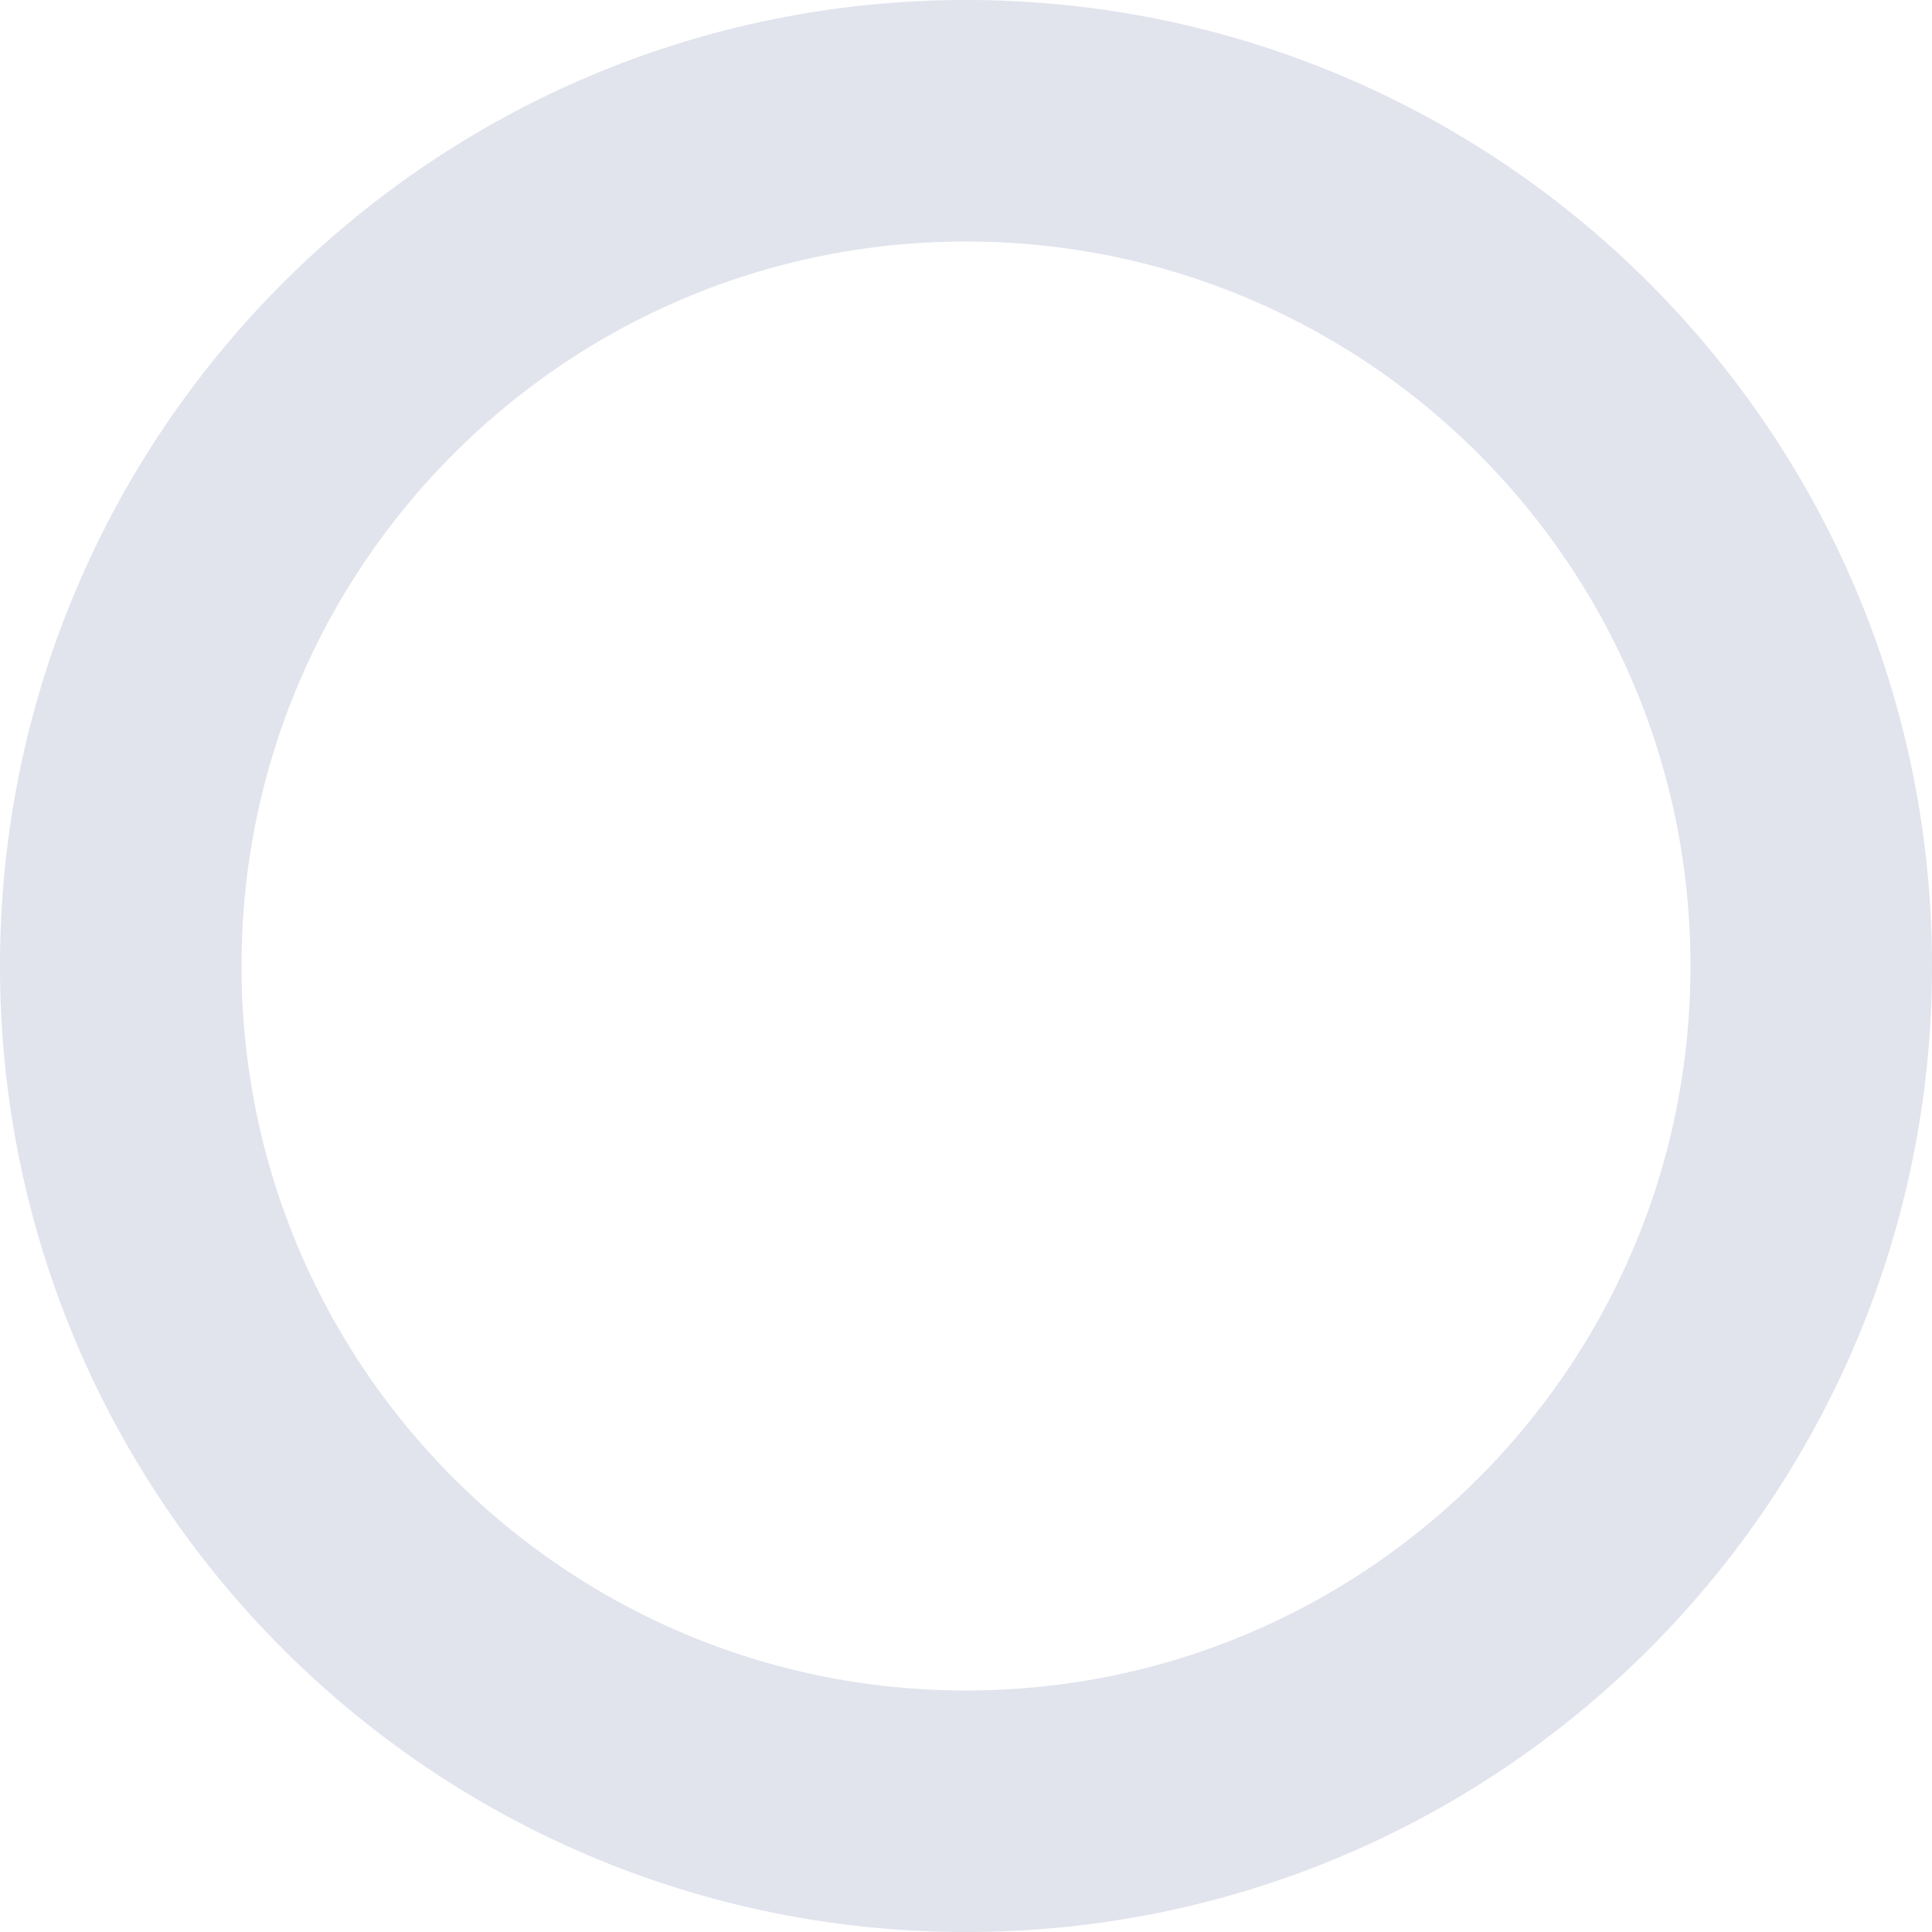
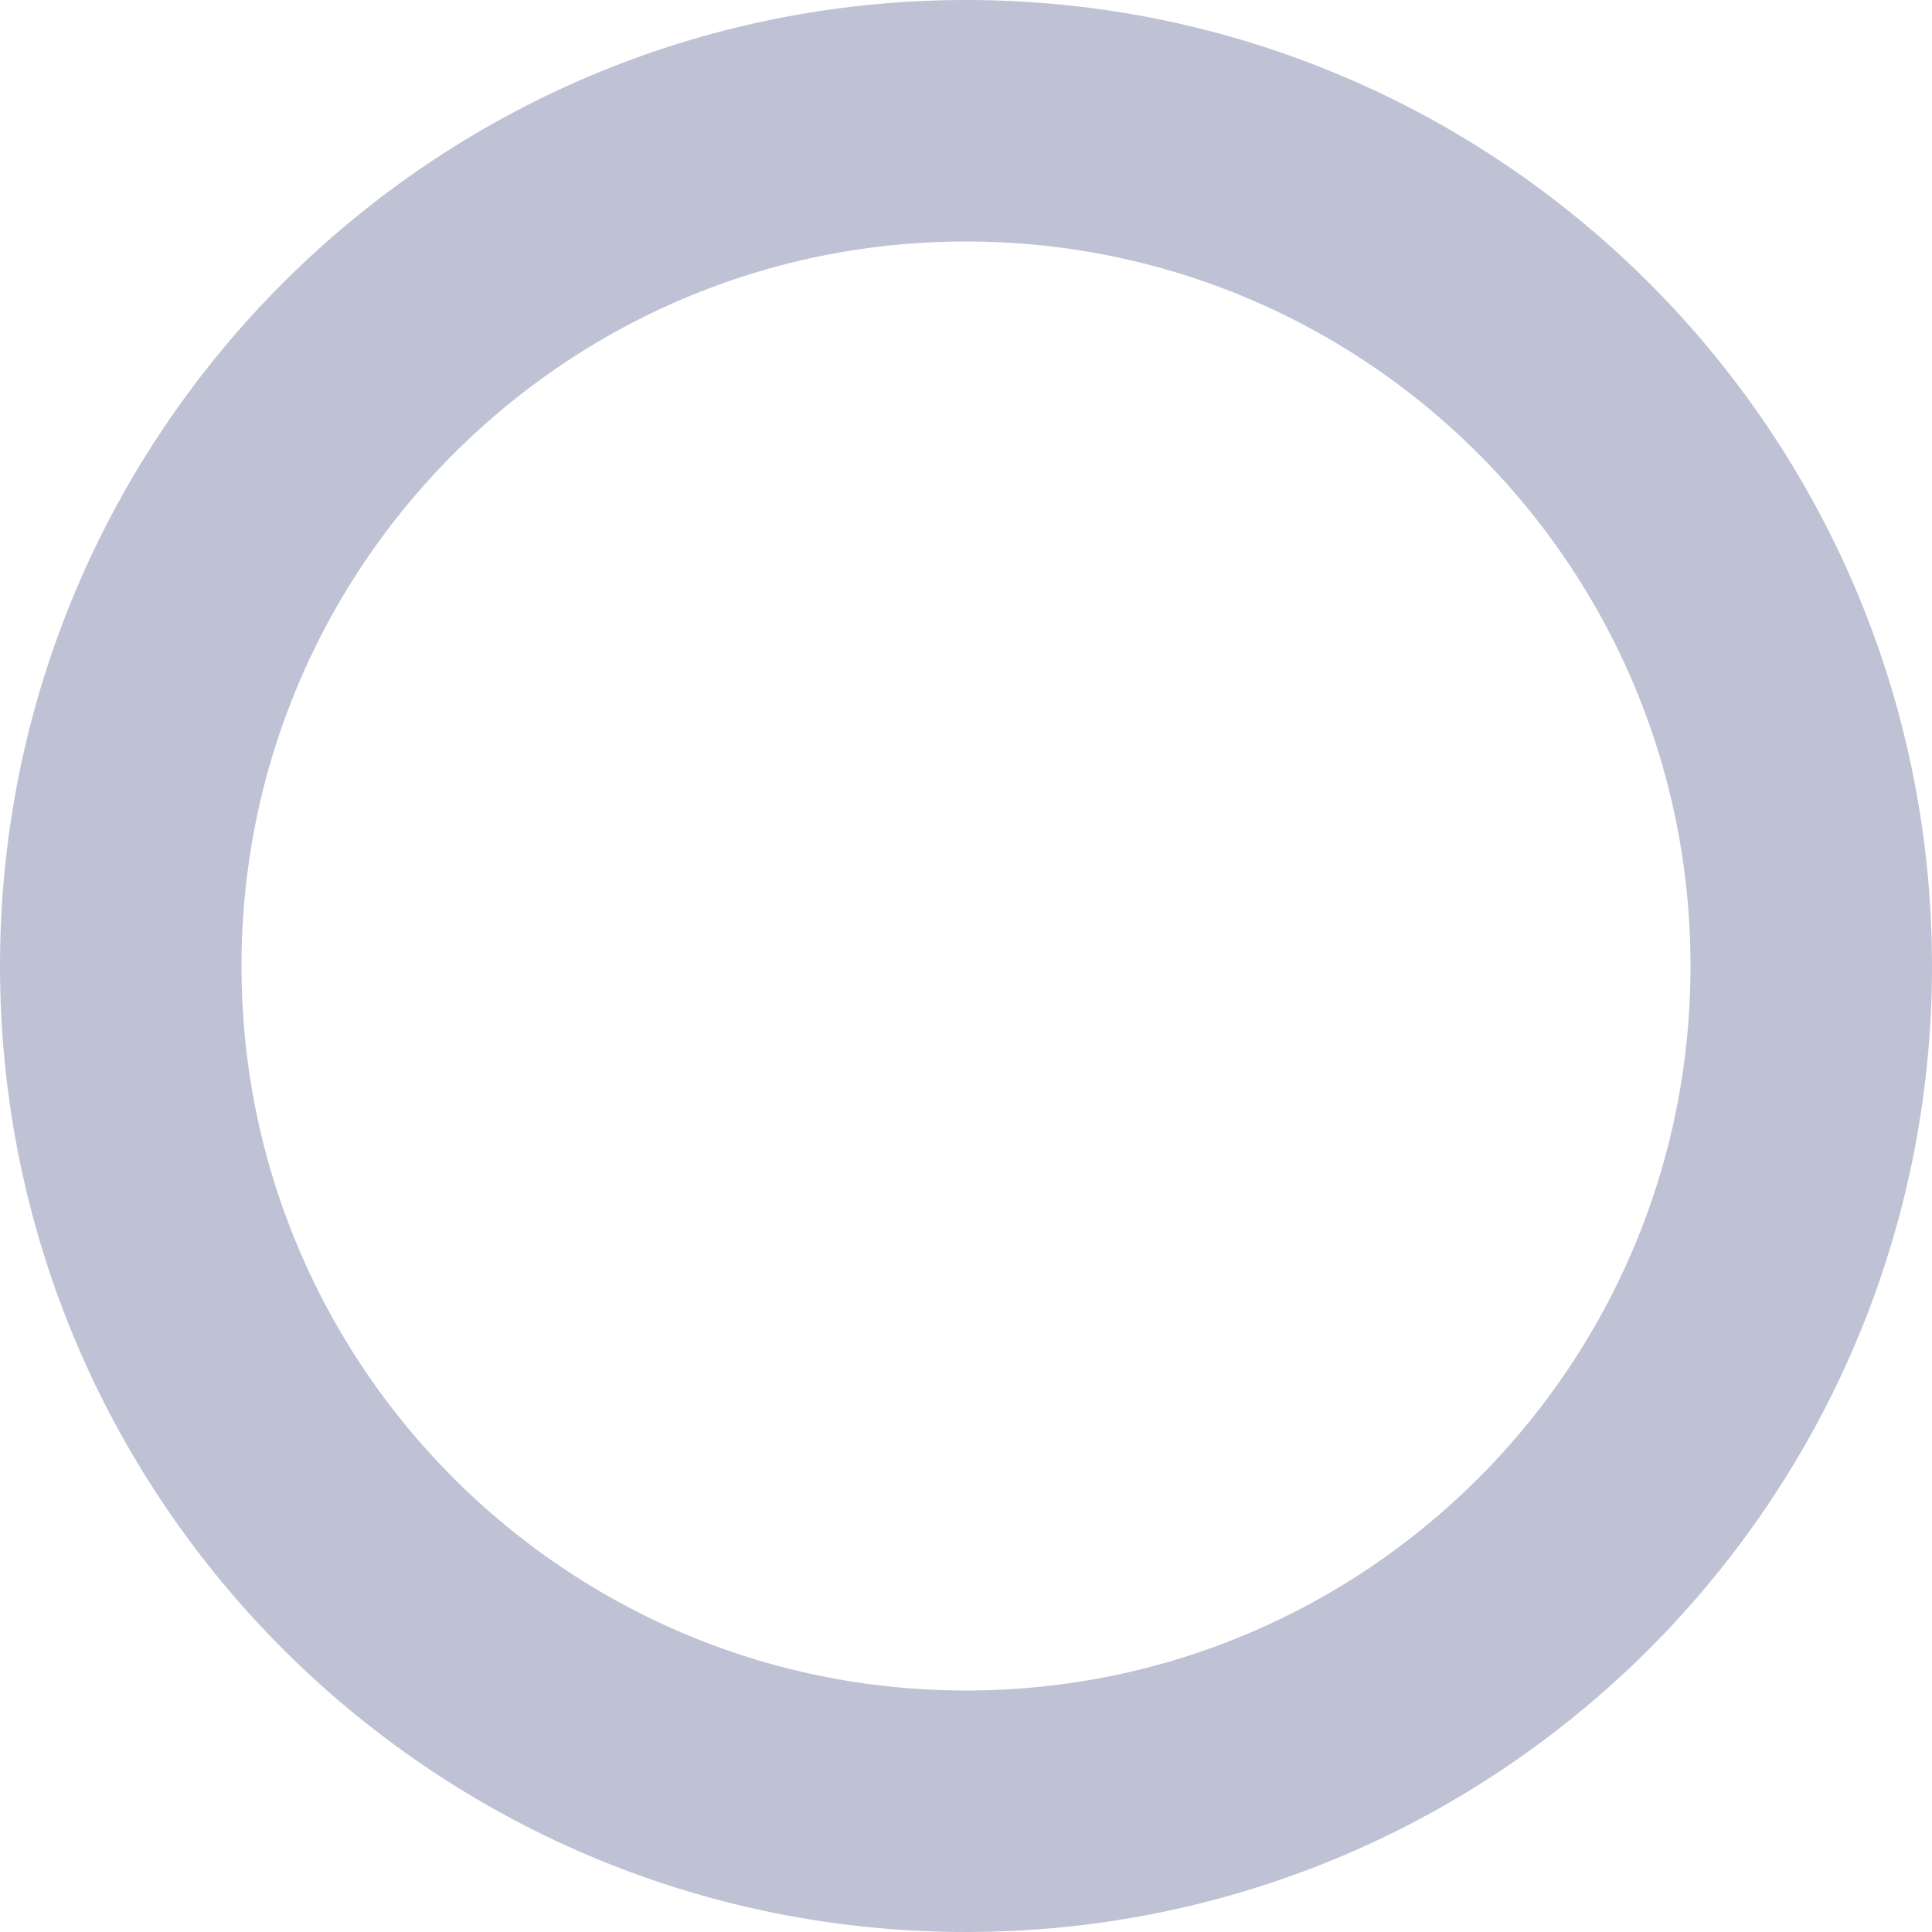
<svg xmlns="http://www.w3.org/2000/svg" width="16" height="16" viewBox="0 0 16 16" fill="none">
-   <g id="Dimensions=x16">
-     <circle id="Circle" cx="8" cy="8" r="7" stroke="#E1E3ED" stroke-width="2" stroke-linecap="round" stroke-linejoin="round" />
-   </g>
+   <circle id="InnerCircle" class="icon-light" cx="8" cy="8" r="6" fill="none" />
+   <circle id="OuterCircle" class="icon-dark" cx="8" cy="8" r="7" stroke="#BFC2D4" stroke-width="2" stroke-linecap="round" stroke-linejoin="round" />
</svg>
